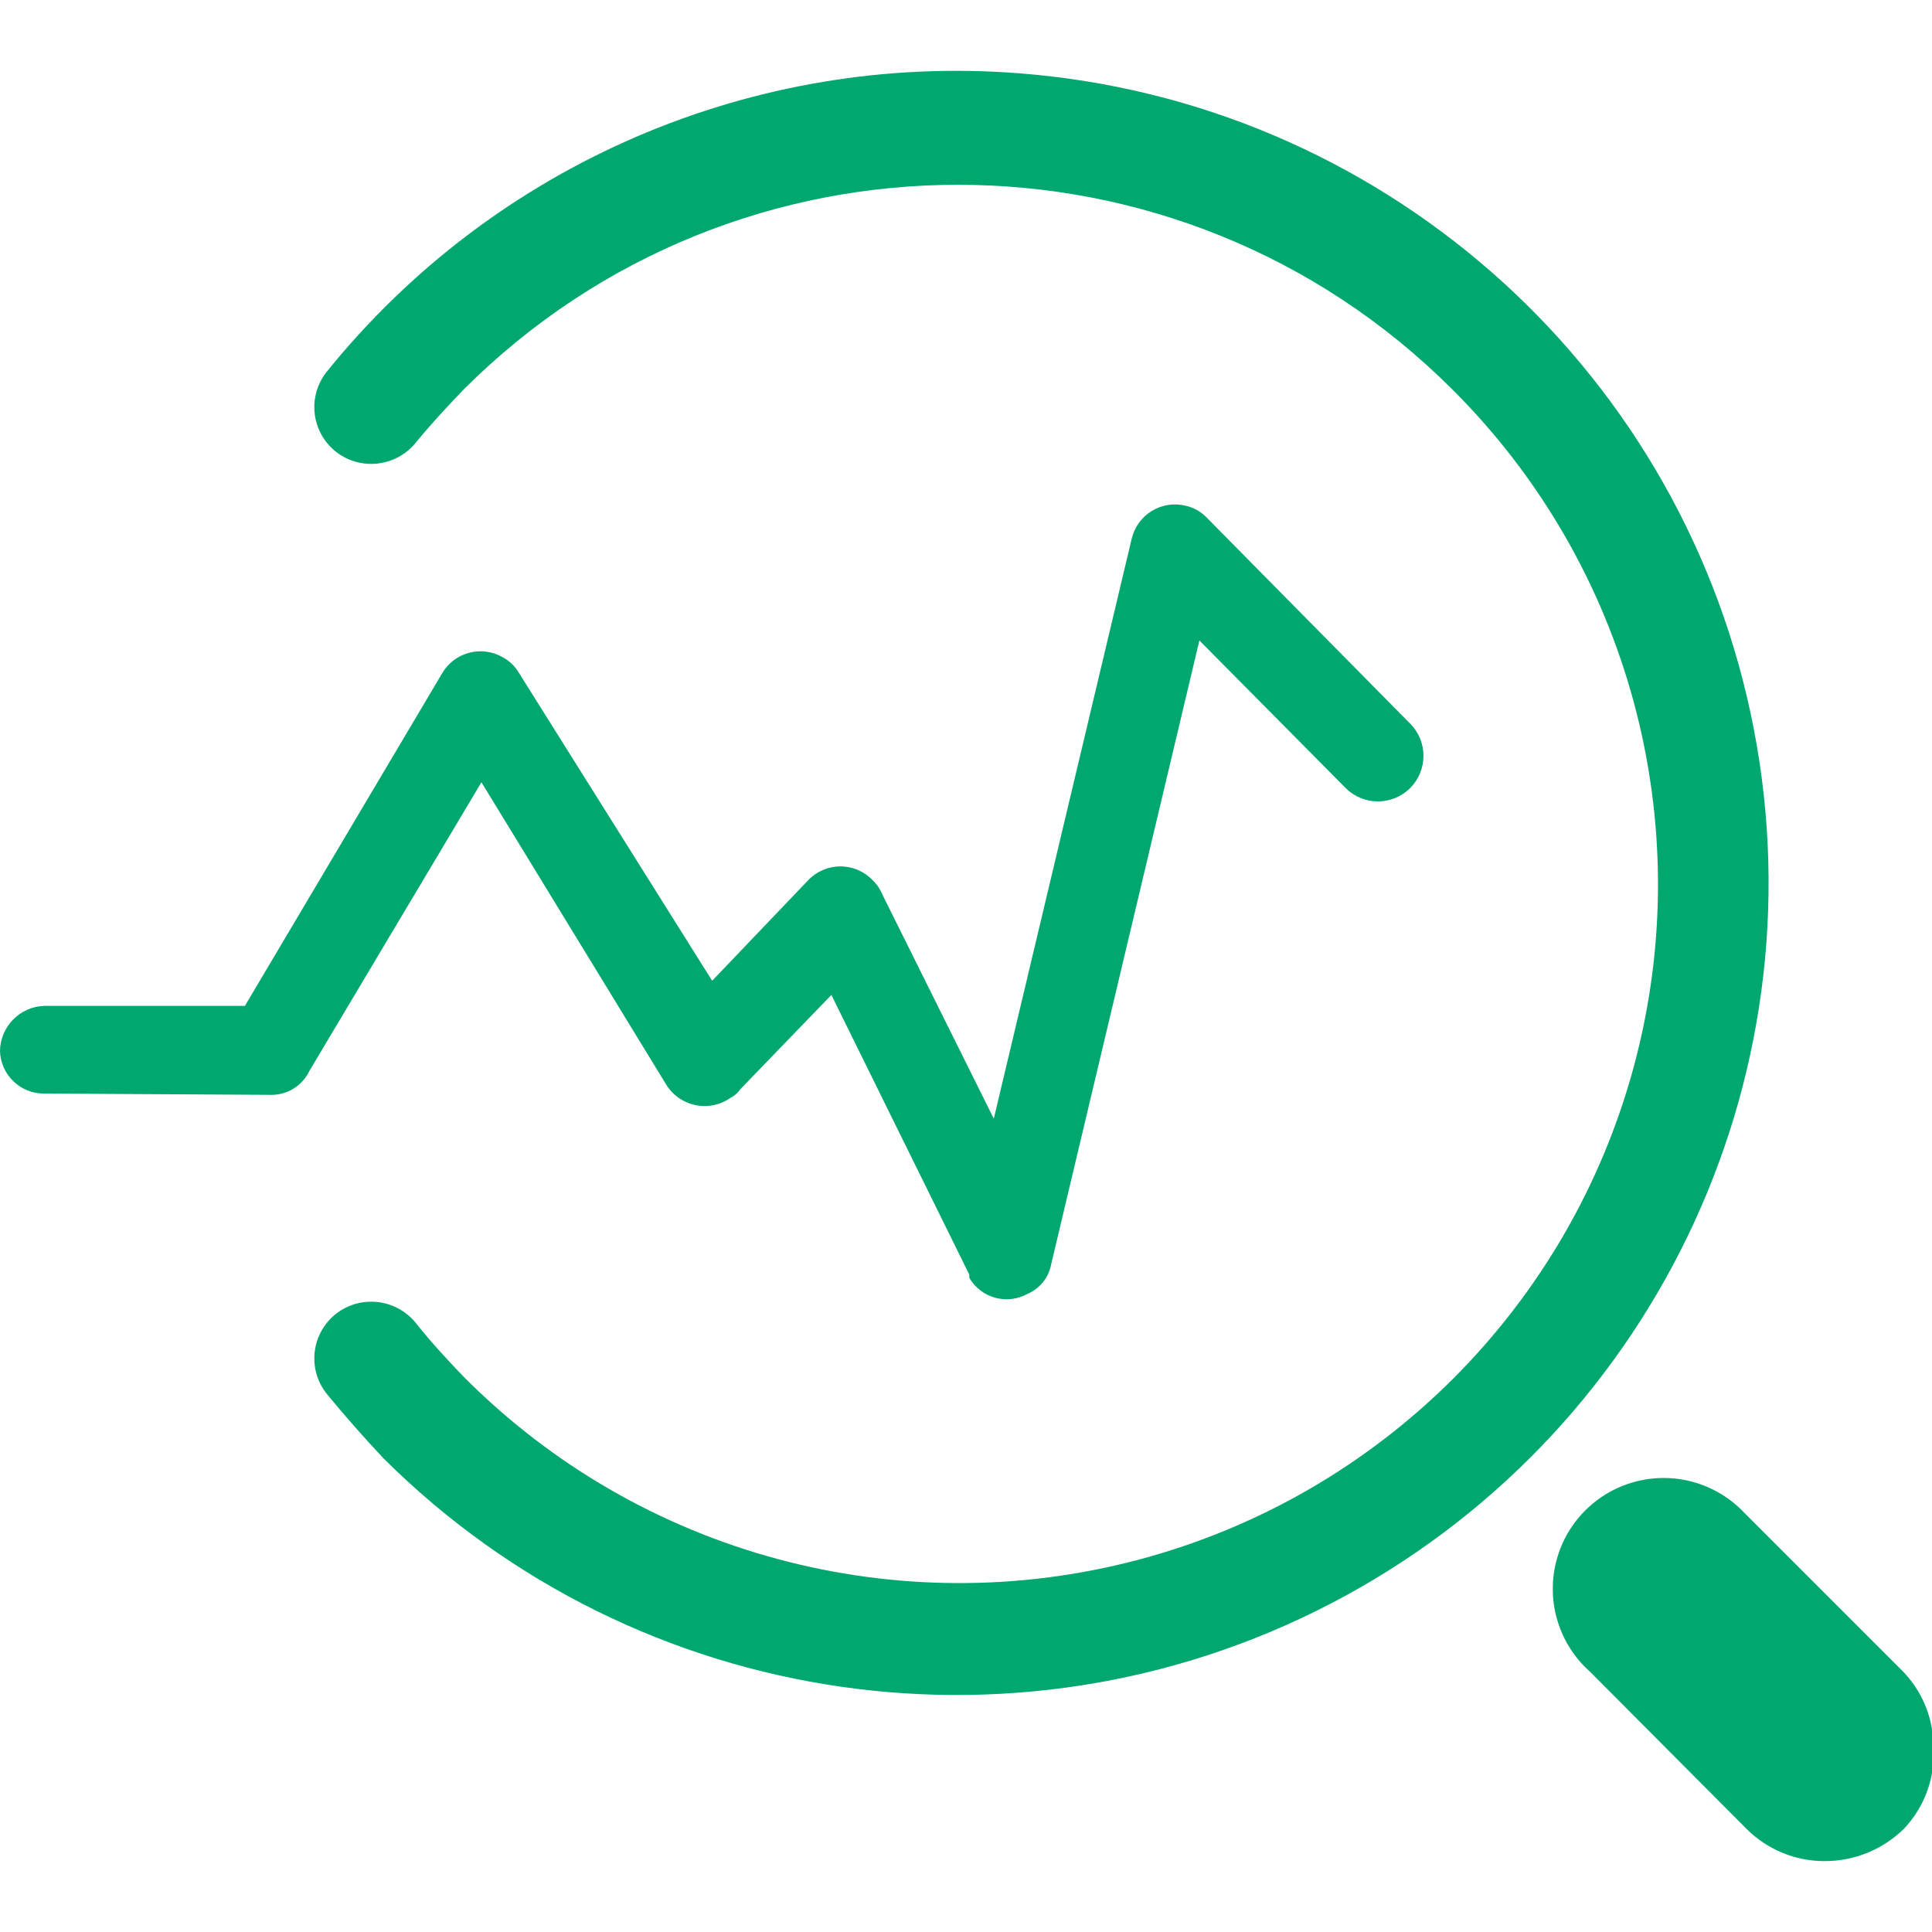
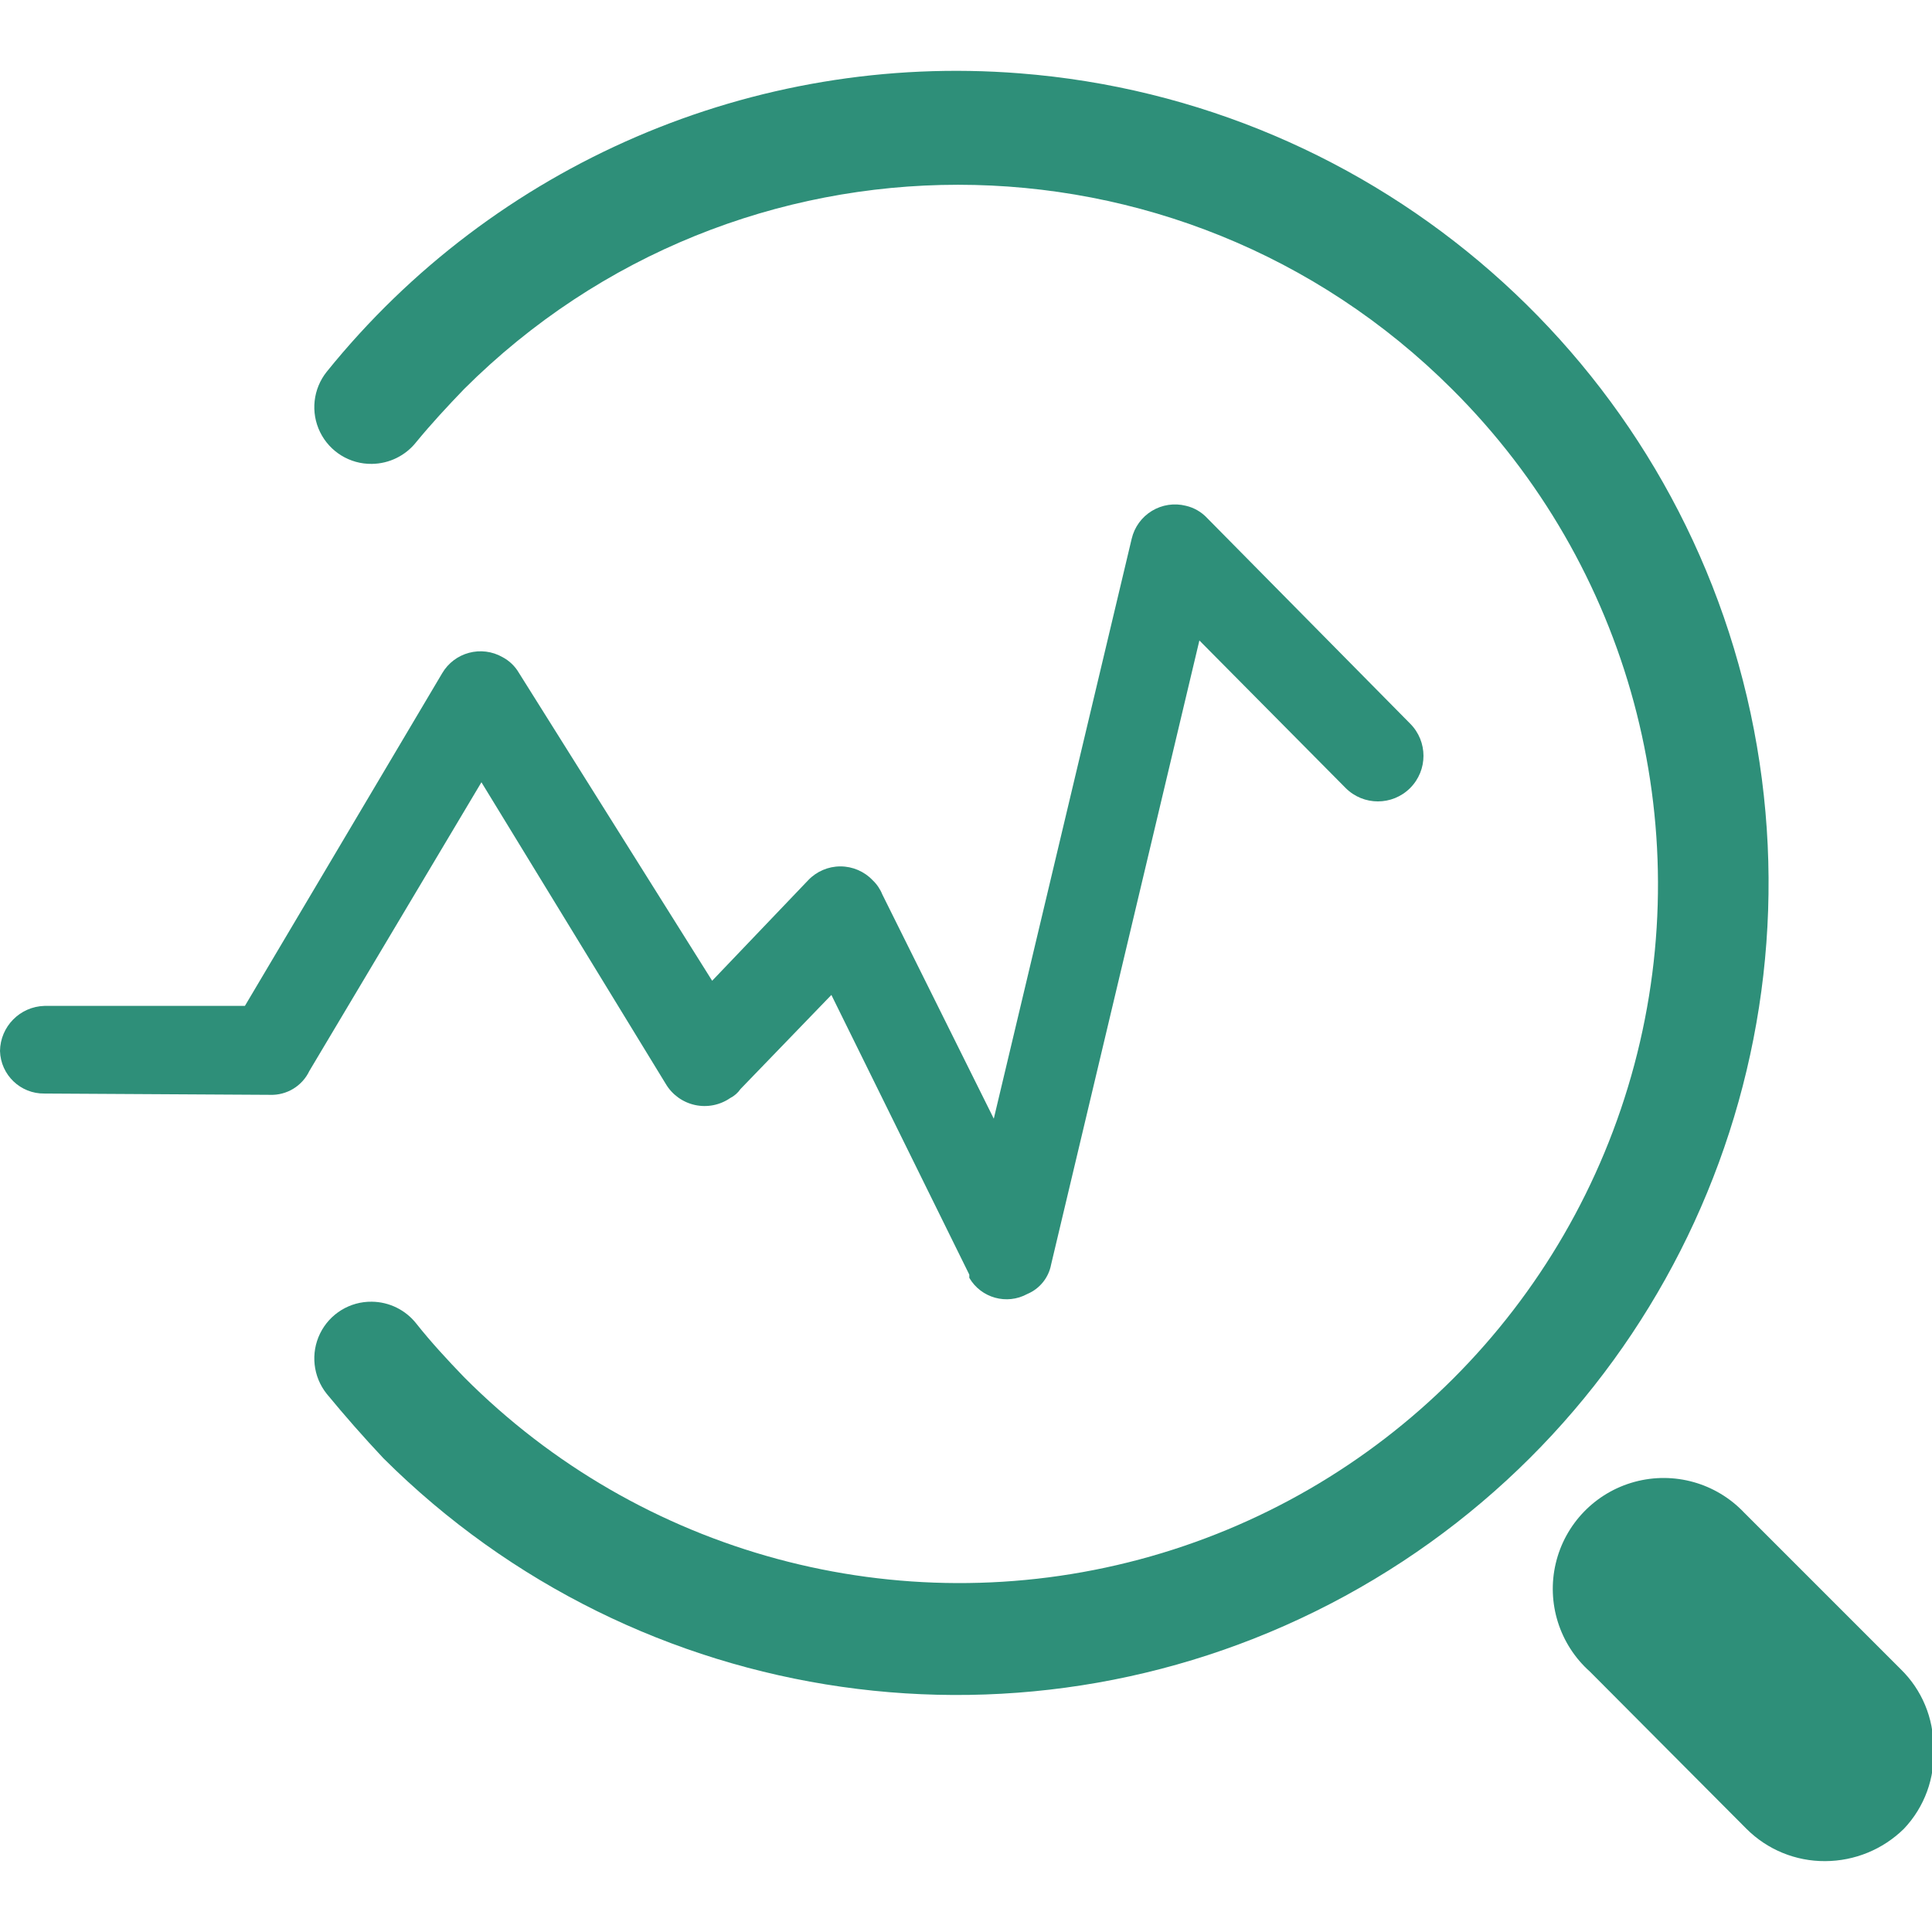
<svg xmlns="http://www.w3.org/2000/svg" t="1695816714607" class="icon" viewBox="0 0 1105 1024" version="1.1" p-id="9162" width="64" height="64">
-   <path d="M1105.83 959.086a61.926 61.926 0 0 0-18.799-44.97l-89.572-89.572a63.401 63.401 0 1 0-88.098 91.047l89.572 89.941a63.032 63.032 0 0 0 44.97 18.43 64.507 64.507 0 0 0 44.97-18.43 61.926 61.926 0 0 0 16.956-46.445z" fill="#00a76f" p-id="9163" />
-   <path d="M25.434 584.947a25.065 25.065 0 0 1-25.434-24.328 26.171 26.171 0 0 1 25.434-25.803H140.072l112.795-190.203a25.434 25.434 0 0 1 34.649-9.215 23.591 23.591 0 0 1 9.215 8.847l110.583 176.196 54.923-57.503a25.434 25.434 0 0 1 36.861 0 22.854 22.854 0 0 1 5.529 8.109l63.77 128.276 78.883-331.749a25.434 25.434 0 0 1 30.963-18.799 23.96 23.96 0 0 1 12.164 7.004l116.112 117.587a26.061 26.061 0 0 1-36.861 36.861l-83.674-84.412-84.78 356.814a22.854 22.854 0 0 1-13.639 16.956 24.697 24.697 0 0 1-33.175-9.215v-1.843l-78.883-159.977-51.974 53.817a15.85 15.85 0 0 1-5.898 5.161 25.803 25.803 0 0 1-36.861-8.109l-105.422-172.509-98.419 165.137a23.96 23.96 0 0 1-22.485 13.639z" fill="#00a76f" p-id="9164" />
-   <path d="M583.141 1.438a462.606 462.606 0 0 0-396.256 170.666 32.438 32.438 0 0 0 25.803 52.711 32.806 32.806 0 0 0 25.434-12.533c8.478-10.321 17.693-20.274 27.277-30.226a399.942 399.942 0 0 1 565.079 0A399.573 399.573 0 1 1 265.399 747.136c-9.584-9.952-18.799-19.905-27.277-30.595a32.806 32.806 0 0 0-25.434-12.533 32.438 32.438 0 0 0-25.803 52.711c10.321 12.533 21.011 24.697 32.438 36.861A464.449 464.449 0 1 0 583.141 1.438z" fill="#00a76f" p-id="9165" />
+   <path d="M1105.83 959.086a61.926 61.926 0 0 0-18.799-44.97l-89.572-89.572a63.401 63.401 0 1 0-88.098 91.047l89.572 89.941a63.032 63.032 0 0 0 44.97 18.43 64.507 64.507 0 0 0 44.97-18.43 61.926 61.926 0 0 0 16.956-46.445z" fill="#2e8f79" p-id="9163" />
+   <path d="M25.434 584.947a25.065 25.065 0 0 1-25.434-24.328 26.171 26.171 0 0 1 25.434-25.803H140.072l112.795-190.203a25.434 25.434 0 0 1 34.649-9.215 23.591 23.591 0 0 1 9.215 8.847l110.583 176.196 54.923-57.503a25.434 25.434 0 0 1 36.861 0 22.854 22.854 0 0 1 5.529 8.109l63.77 128.276 78.883-331.749a25.434 25.434 0 0 1 30.963-18.799 23.96 23.96 0 0 1 12.164 7.004l116.112 117.587a26.061 26.061 0 0 1-36.861 36.861l-83.674-84.412-84.78 356.814a22.854 22.854 0 0 1-13.639 16.956 24.697 24.697 0 0 1-33.175-9.215v-1.843l-78.883-159.977-51.974 53.817a15.85 15.85 0 0 1-5.898 5.161 25.803 25.803 0 0 1-36.861-8.109l-105.422-172.509-98.419 165.137a23.96 23.96 0 0 1-22.485 13.639z" fill="#2e8f79" p-id="9164" />
+   <path d="M583.141 1.438a462.606 462.606 0 0 0-396.256 170.666 32.438 32.438 0 0 0 25.803 52.711 32.806 32.806 0 0 0 25.434-12.533c8.478-10.321 17.693-20.274 27.277-30.226a399.942 399.942 0 0 1 565.079 0A399.573 399.573 0 1 1 265.399 747.136c-9.584-9.952-18.799-19.905-27.277-30.595a32.806 32.806 0 0 0-25.434-12.533 32.438 32.438 0 0 0-25.803 52.711c10.321 12.533 21.011 24.697 32.438 36.861A464.449 464.449 0 1 0 583.141 1.438z" fill="#2e8f79" p-id="9165" />
</svg>
